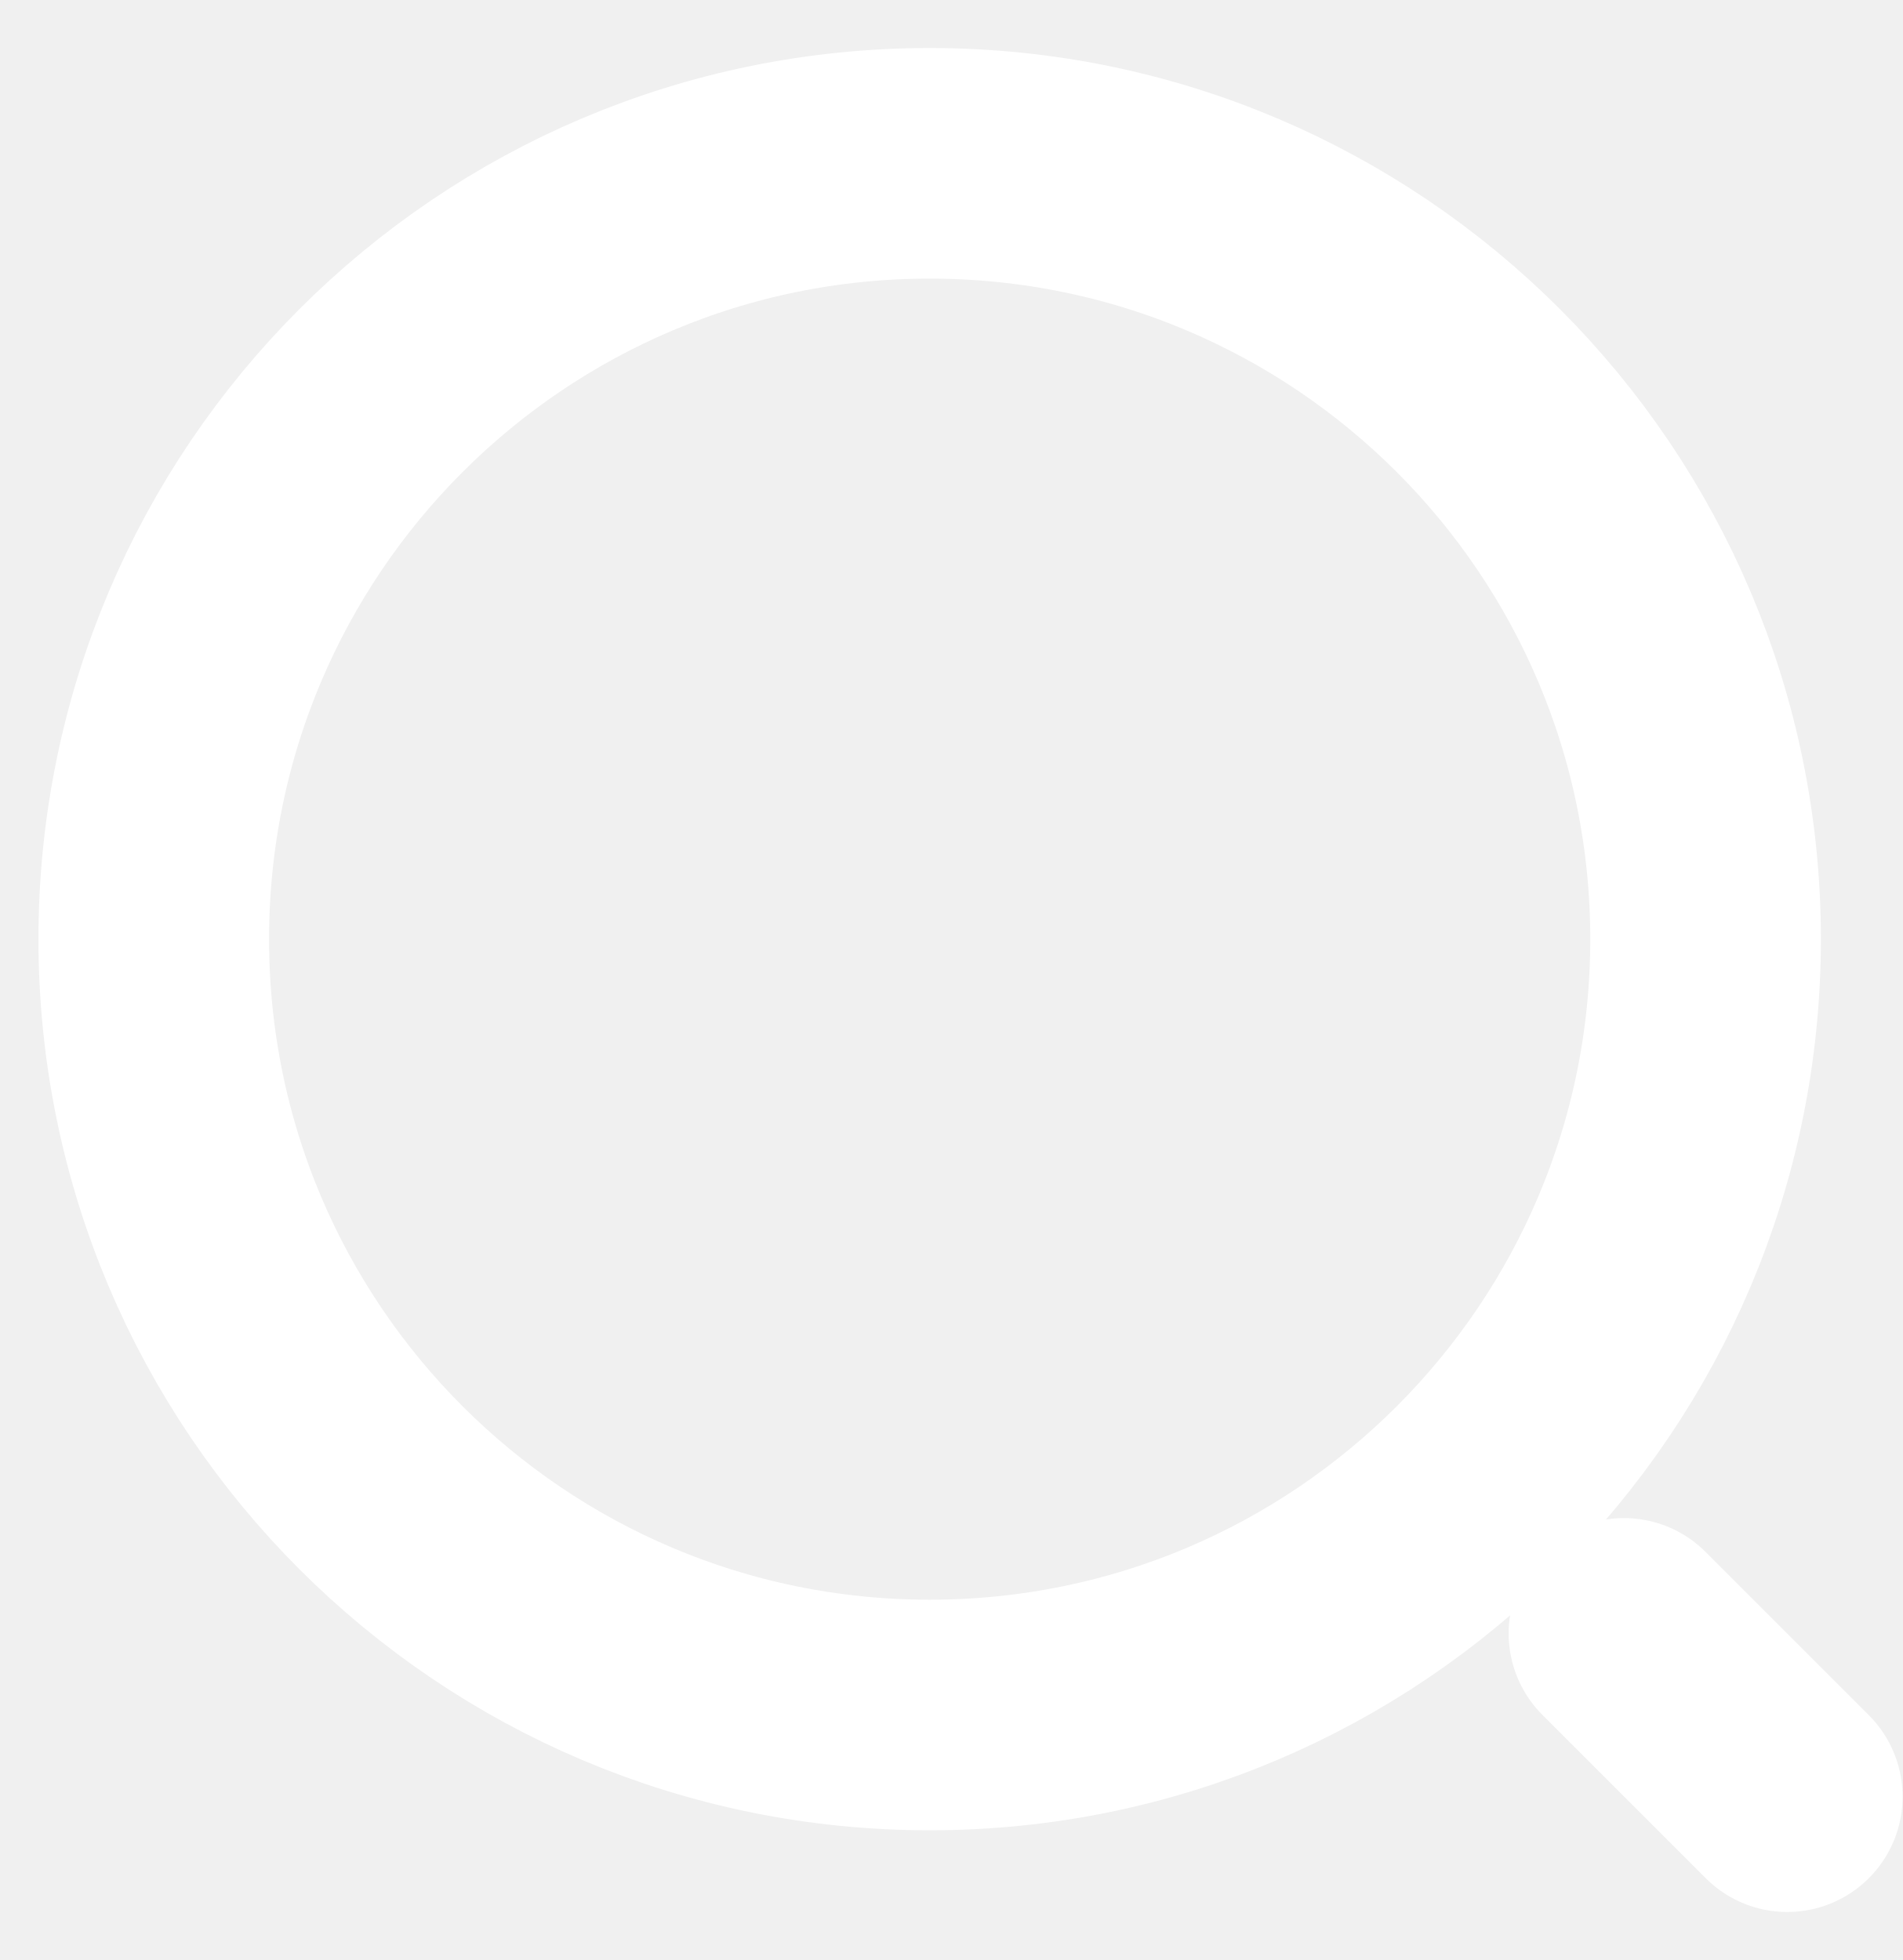
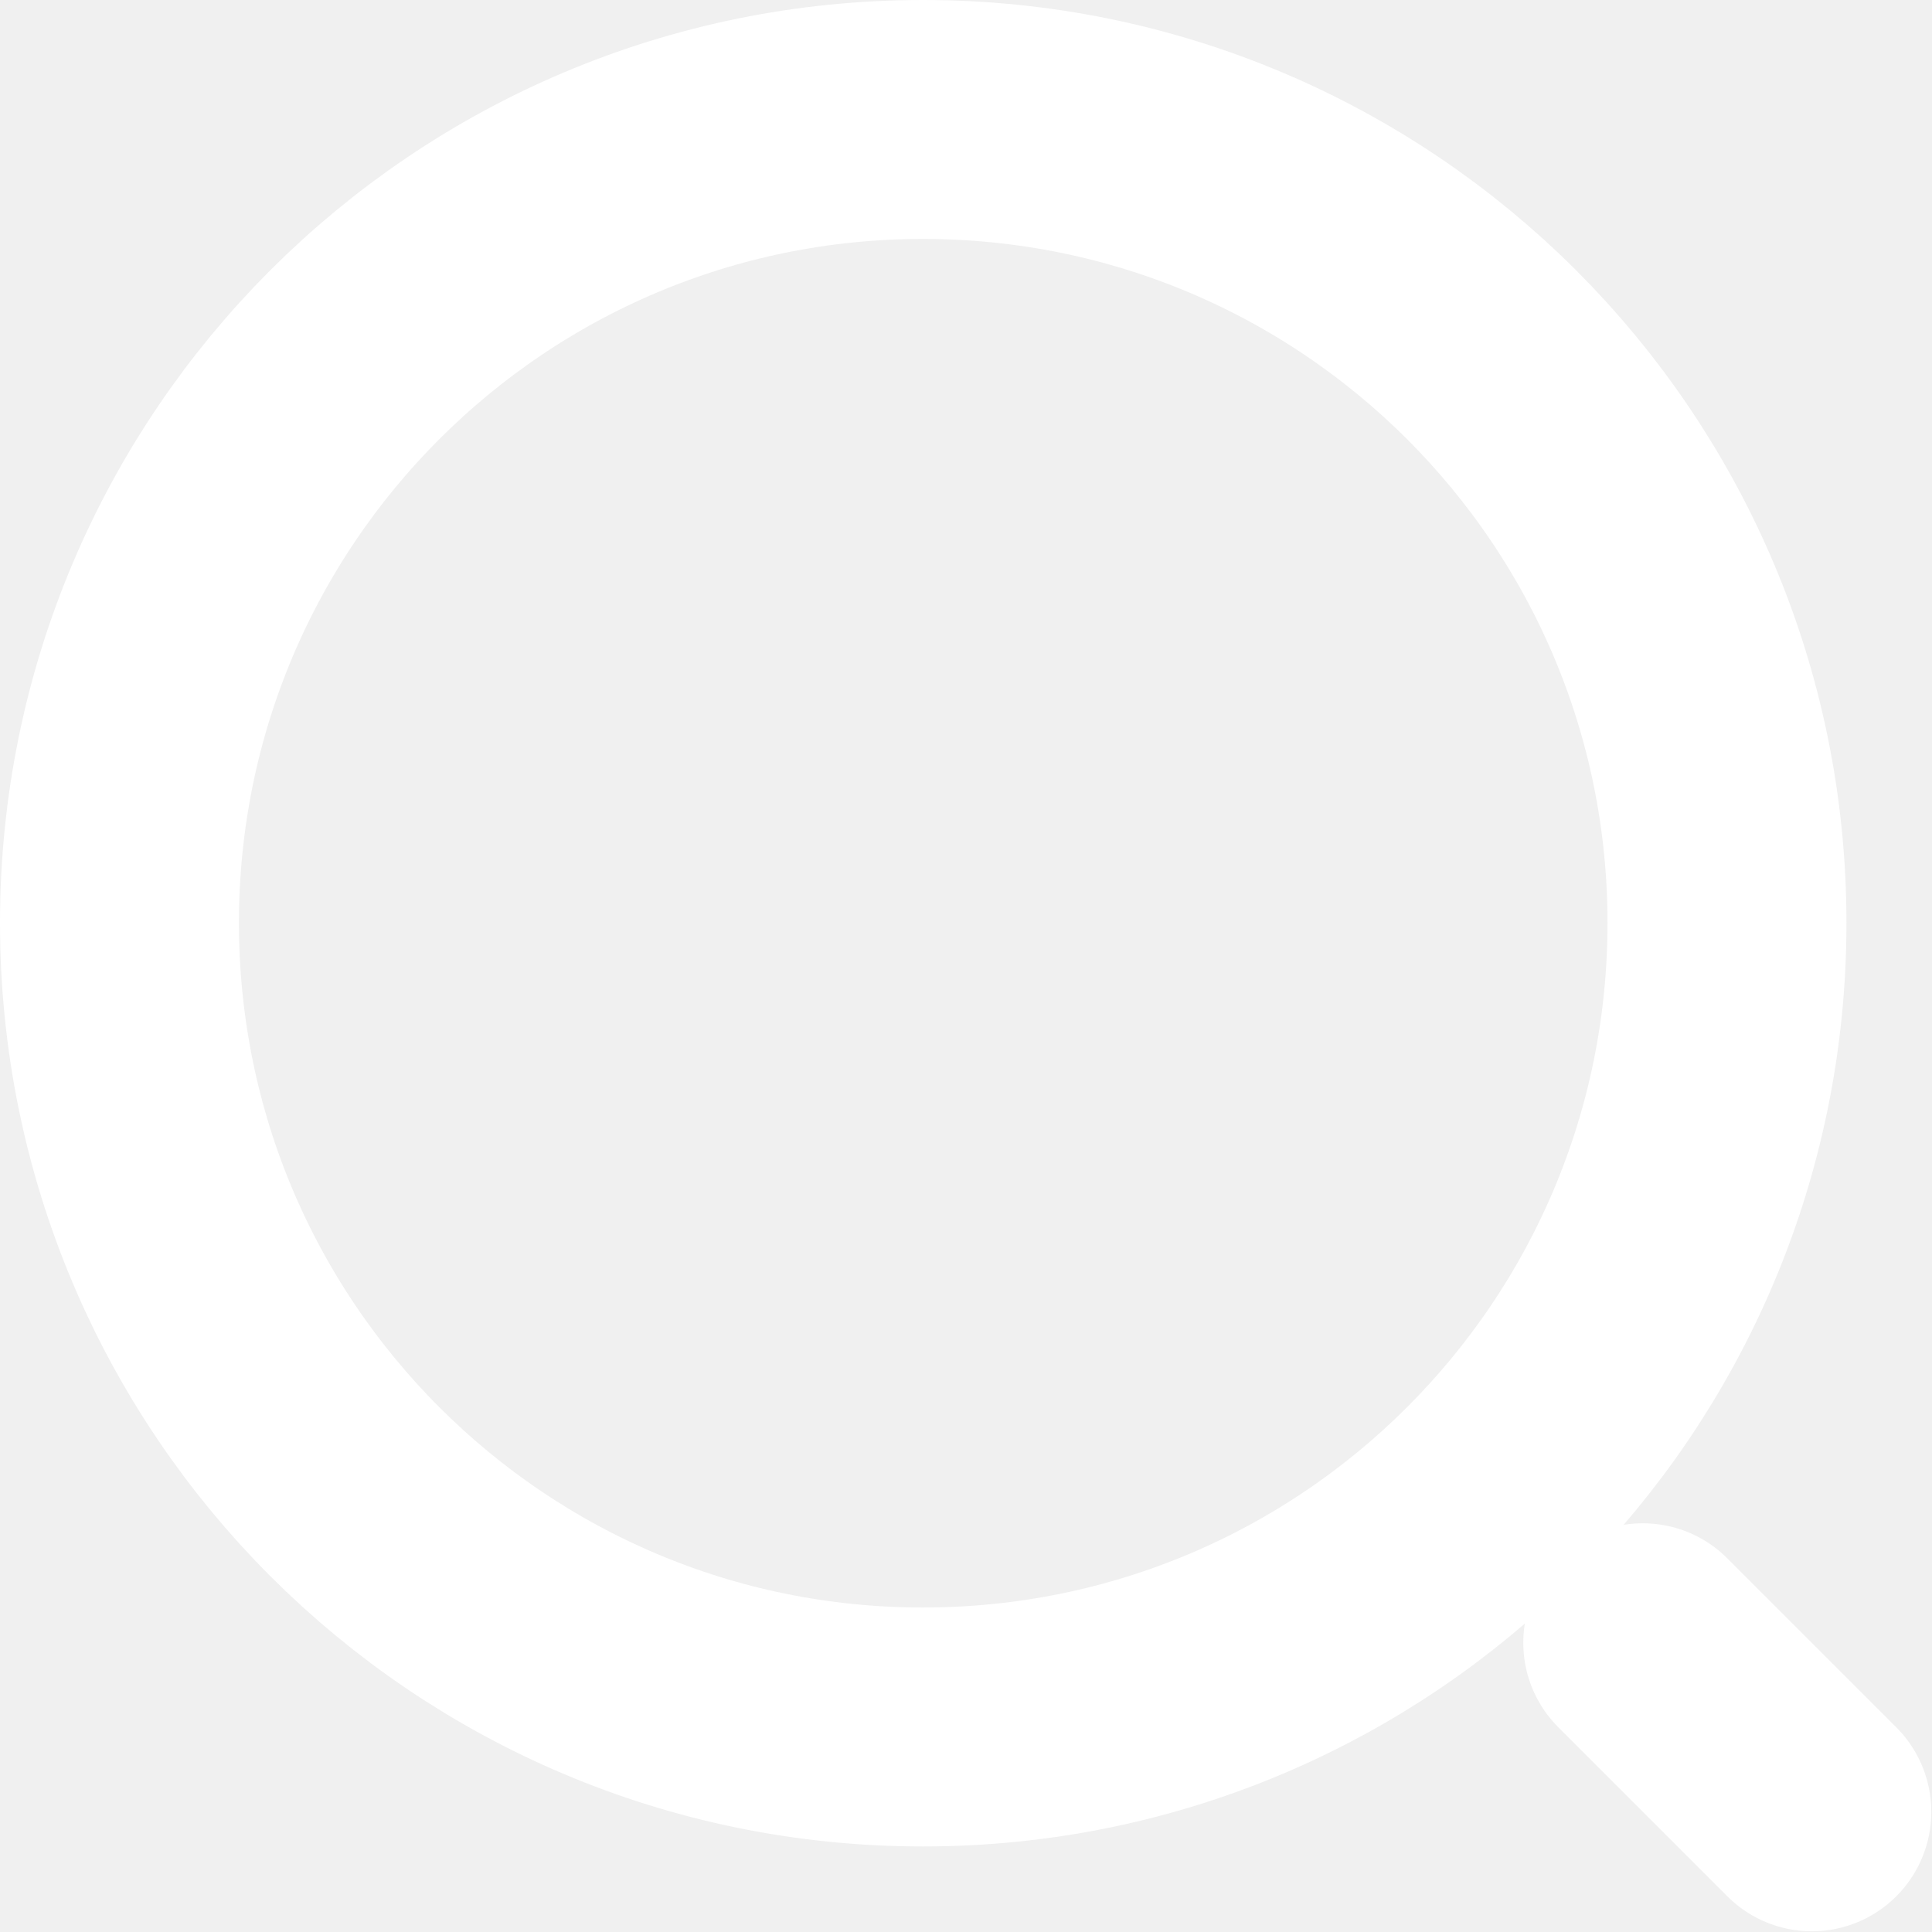
- <svg xmlns="http://www.w3.org/2000/svg" width="33" height="34" viewBox="0 0 33 34" fill="none">
-   <path d="M16.125 29.75C23.558 29.75 29.583 23.725 29.583 16.292C29.583 8.859 23.558 2.833 16.125 2.833C8.692 2.833 2.667 8.859 2.667 16.292C2.667 23.725 8.692 29.75 16.125 29.75Z" stroke="white" stroke-width="4" stroke-linecap="round" stroke-linejoin="round" />
-   <path d="M31 31.167L28.167 28.334" stroke="white" stroke-width="4" stroke-linecap="round" stroke-linejoin="round" />
+ <svg xmlns="http://www.w3.org/2000/svg" width="32.342" height="32.341" viewBox="0 0 32.342 32.341" fill="none">
+   <defs />
+   <path id="Vector" d="M15.45 28.91C8.02 28.91 2 22.89 2 15.45C2 8.02 8.02 2 15.45 2C22.89 2 28.91 8.02 28.91 15.45C28.91 22.89 22.89 28.91 15.45 28.91Z" stroke="#FFFFFF" stroke-opacity="1" stroke-width="4" stroke-linejoin="round" />
+   <path id="Vector" d="M30.33 30.33L27.5 27.5" stroke="#FFFFFF" stroke-opacity="1" stroke-width="4" stroke-linejoin="round" stroke-linecap="round" />
</svg>
